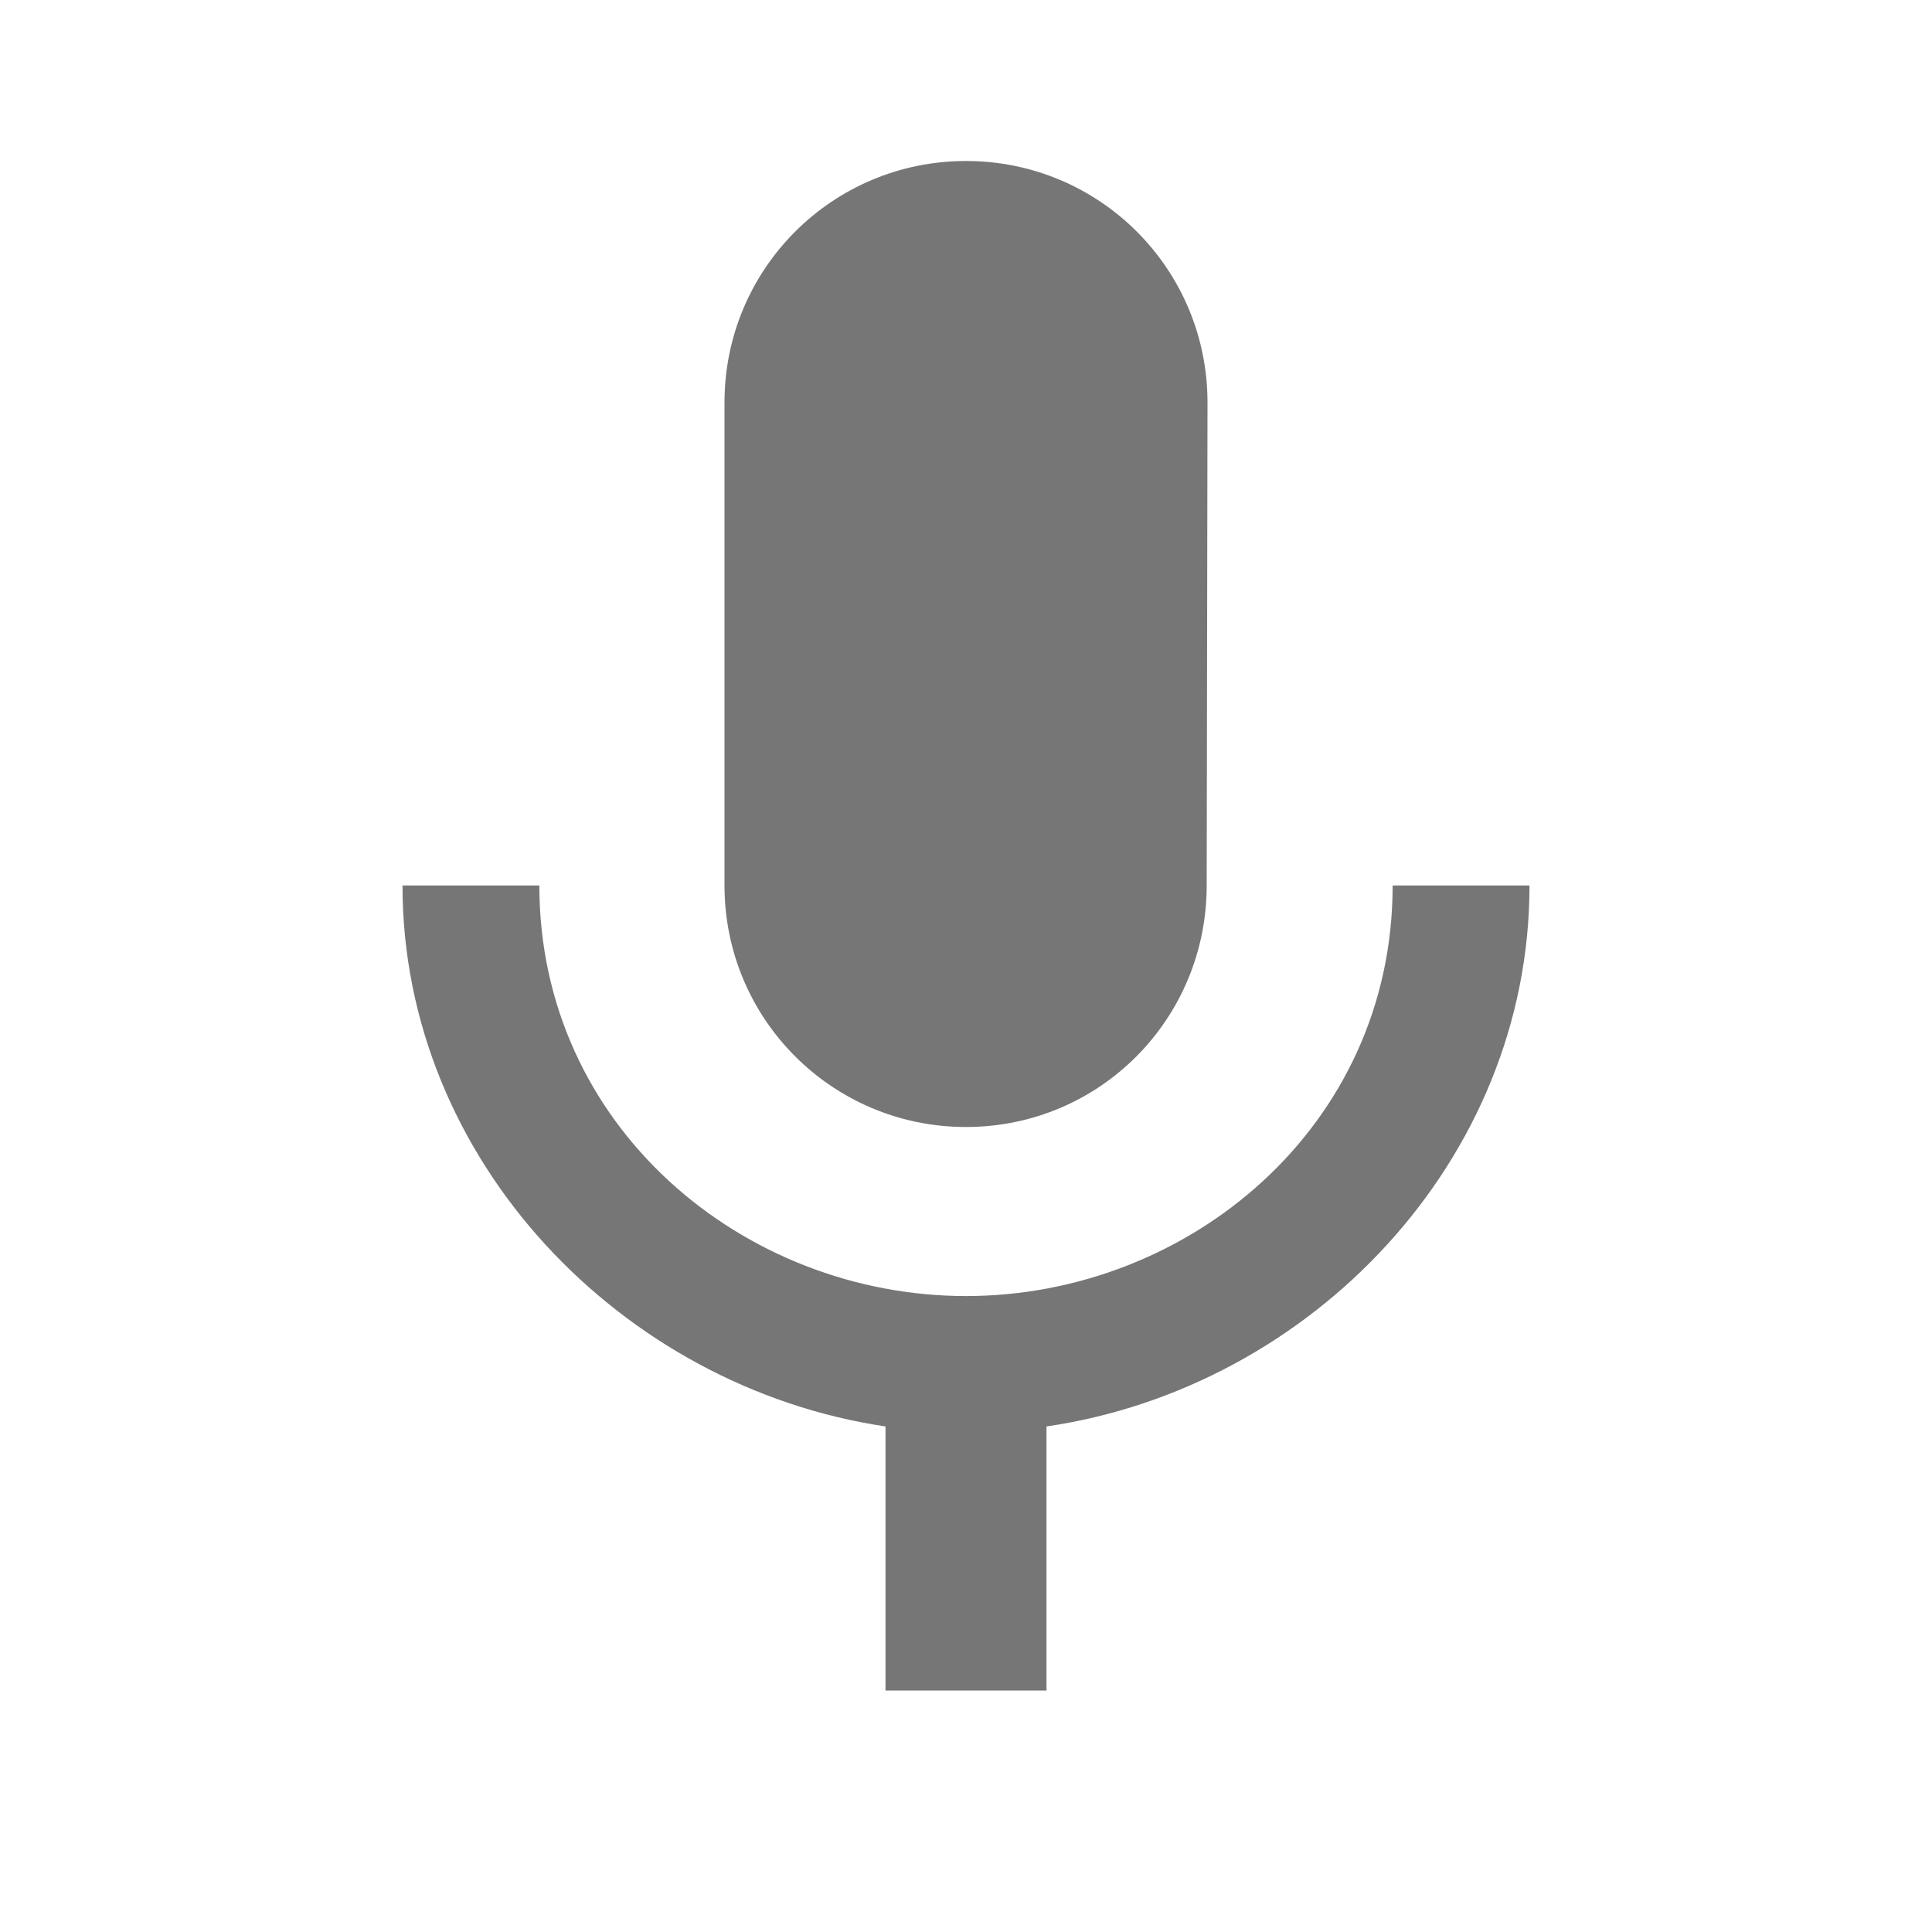
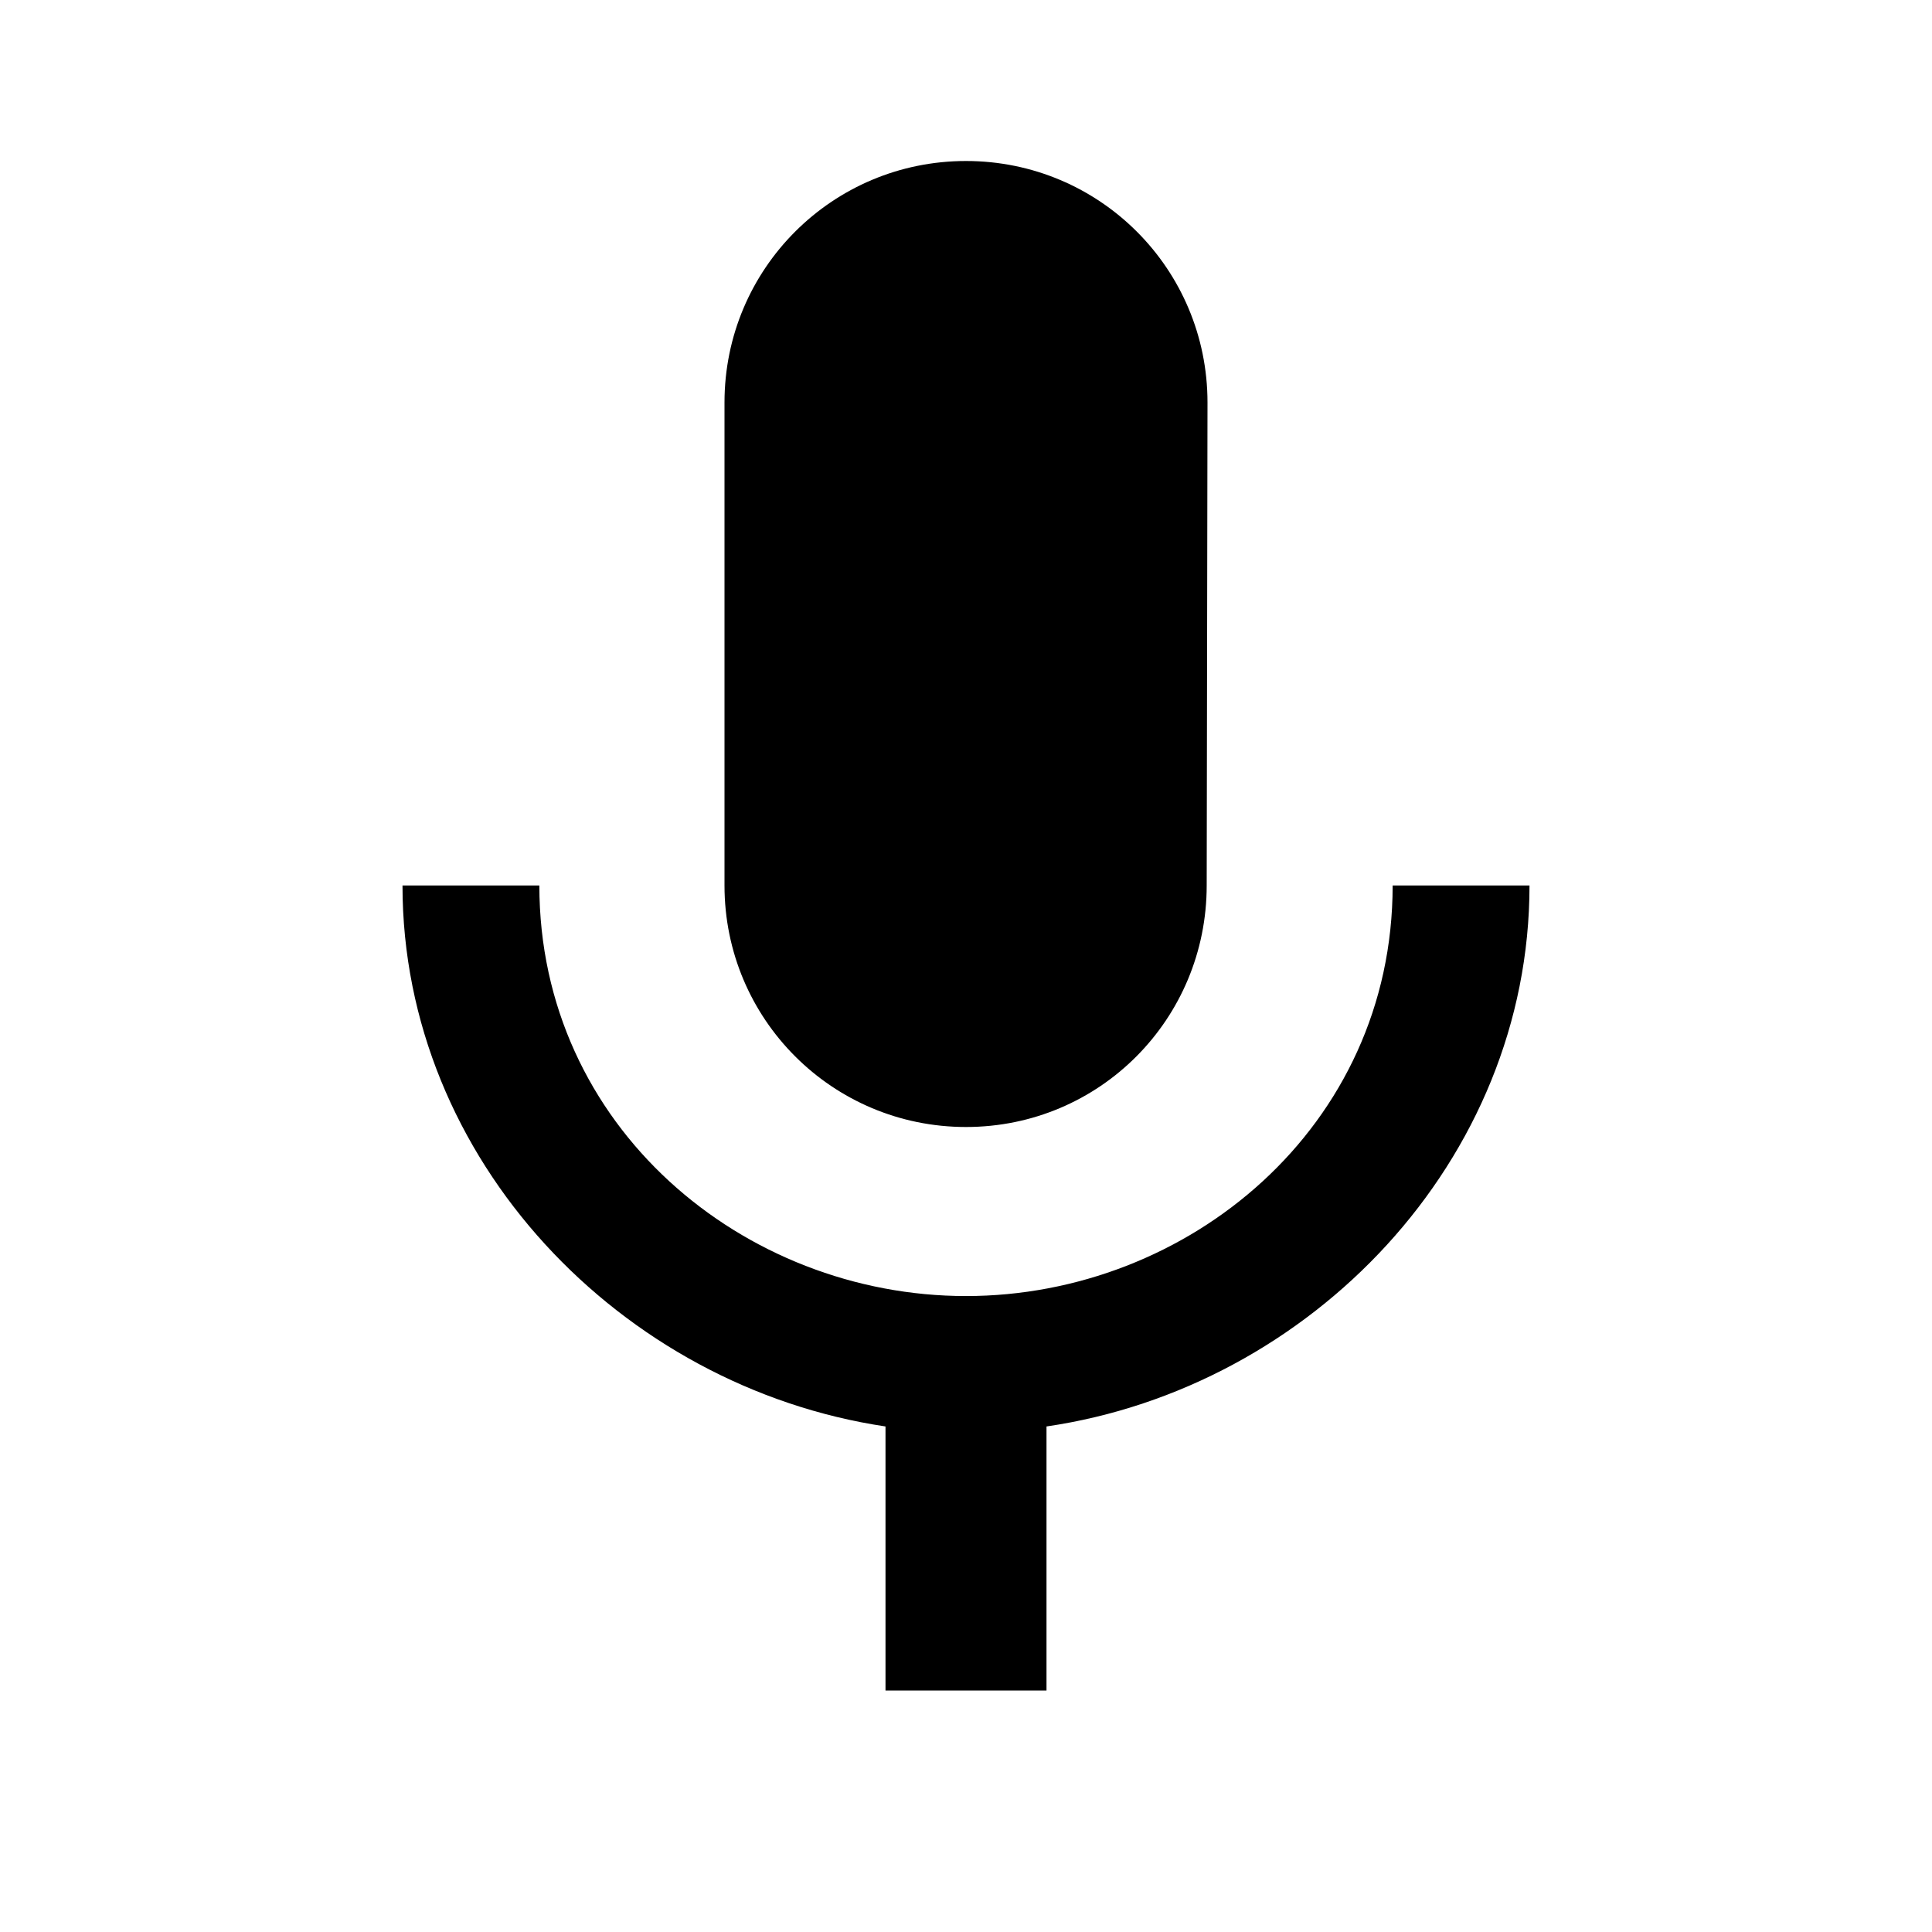
<svg xmlns="http://www.w3.org/2000/svg" width="32" height="32" viewBox="0 0 24 24">
-   <path fill="rgb(118, 118, 118)" d="M12 14c1.66 0 2.99-1.34 2.99-3L15 5c0-1.66-1.34-3-3-3S9 3.34 9 5v6c0 1.66 1.34 3 3 3zm5.3-3c0 3-2.54 5.1-5.3 5.1S6.7 14 6.7 11H5c0 3.41 2.72 6.23 6 6.72V21h2v-3.28c3.28-.48 6-3.3 6-6.72h-1.7z" />
+   <path d="M12 14c1.66 0 2.99-1.34 2.99-3L15 5c0-1.66-1.34-3-3-3S9 3.34 9 5v6c0 1.66 1.34 3 3 3zm5.3-3c0 3-2.54 5.1-5.3 5.1S6.7 14 6.7 11H5c0 3.41 2.72 6.23 6 6.72V21h2v-3.28c3.28-.48 6-3.3 6-6.72h-1.7z" />
</svg>
